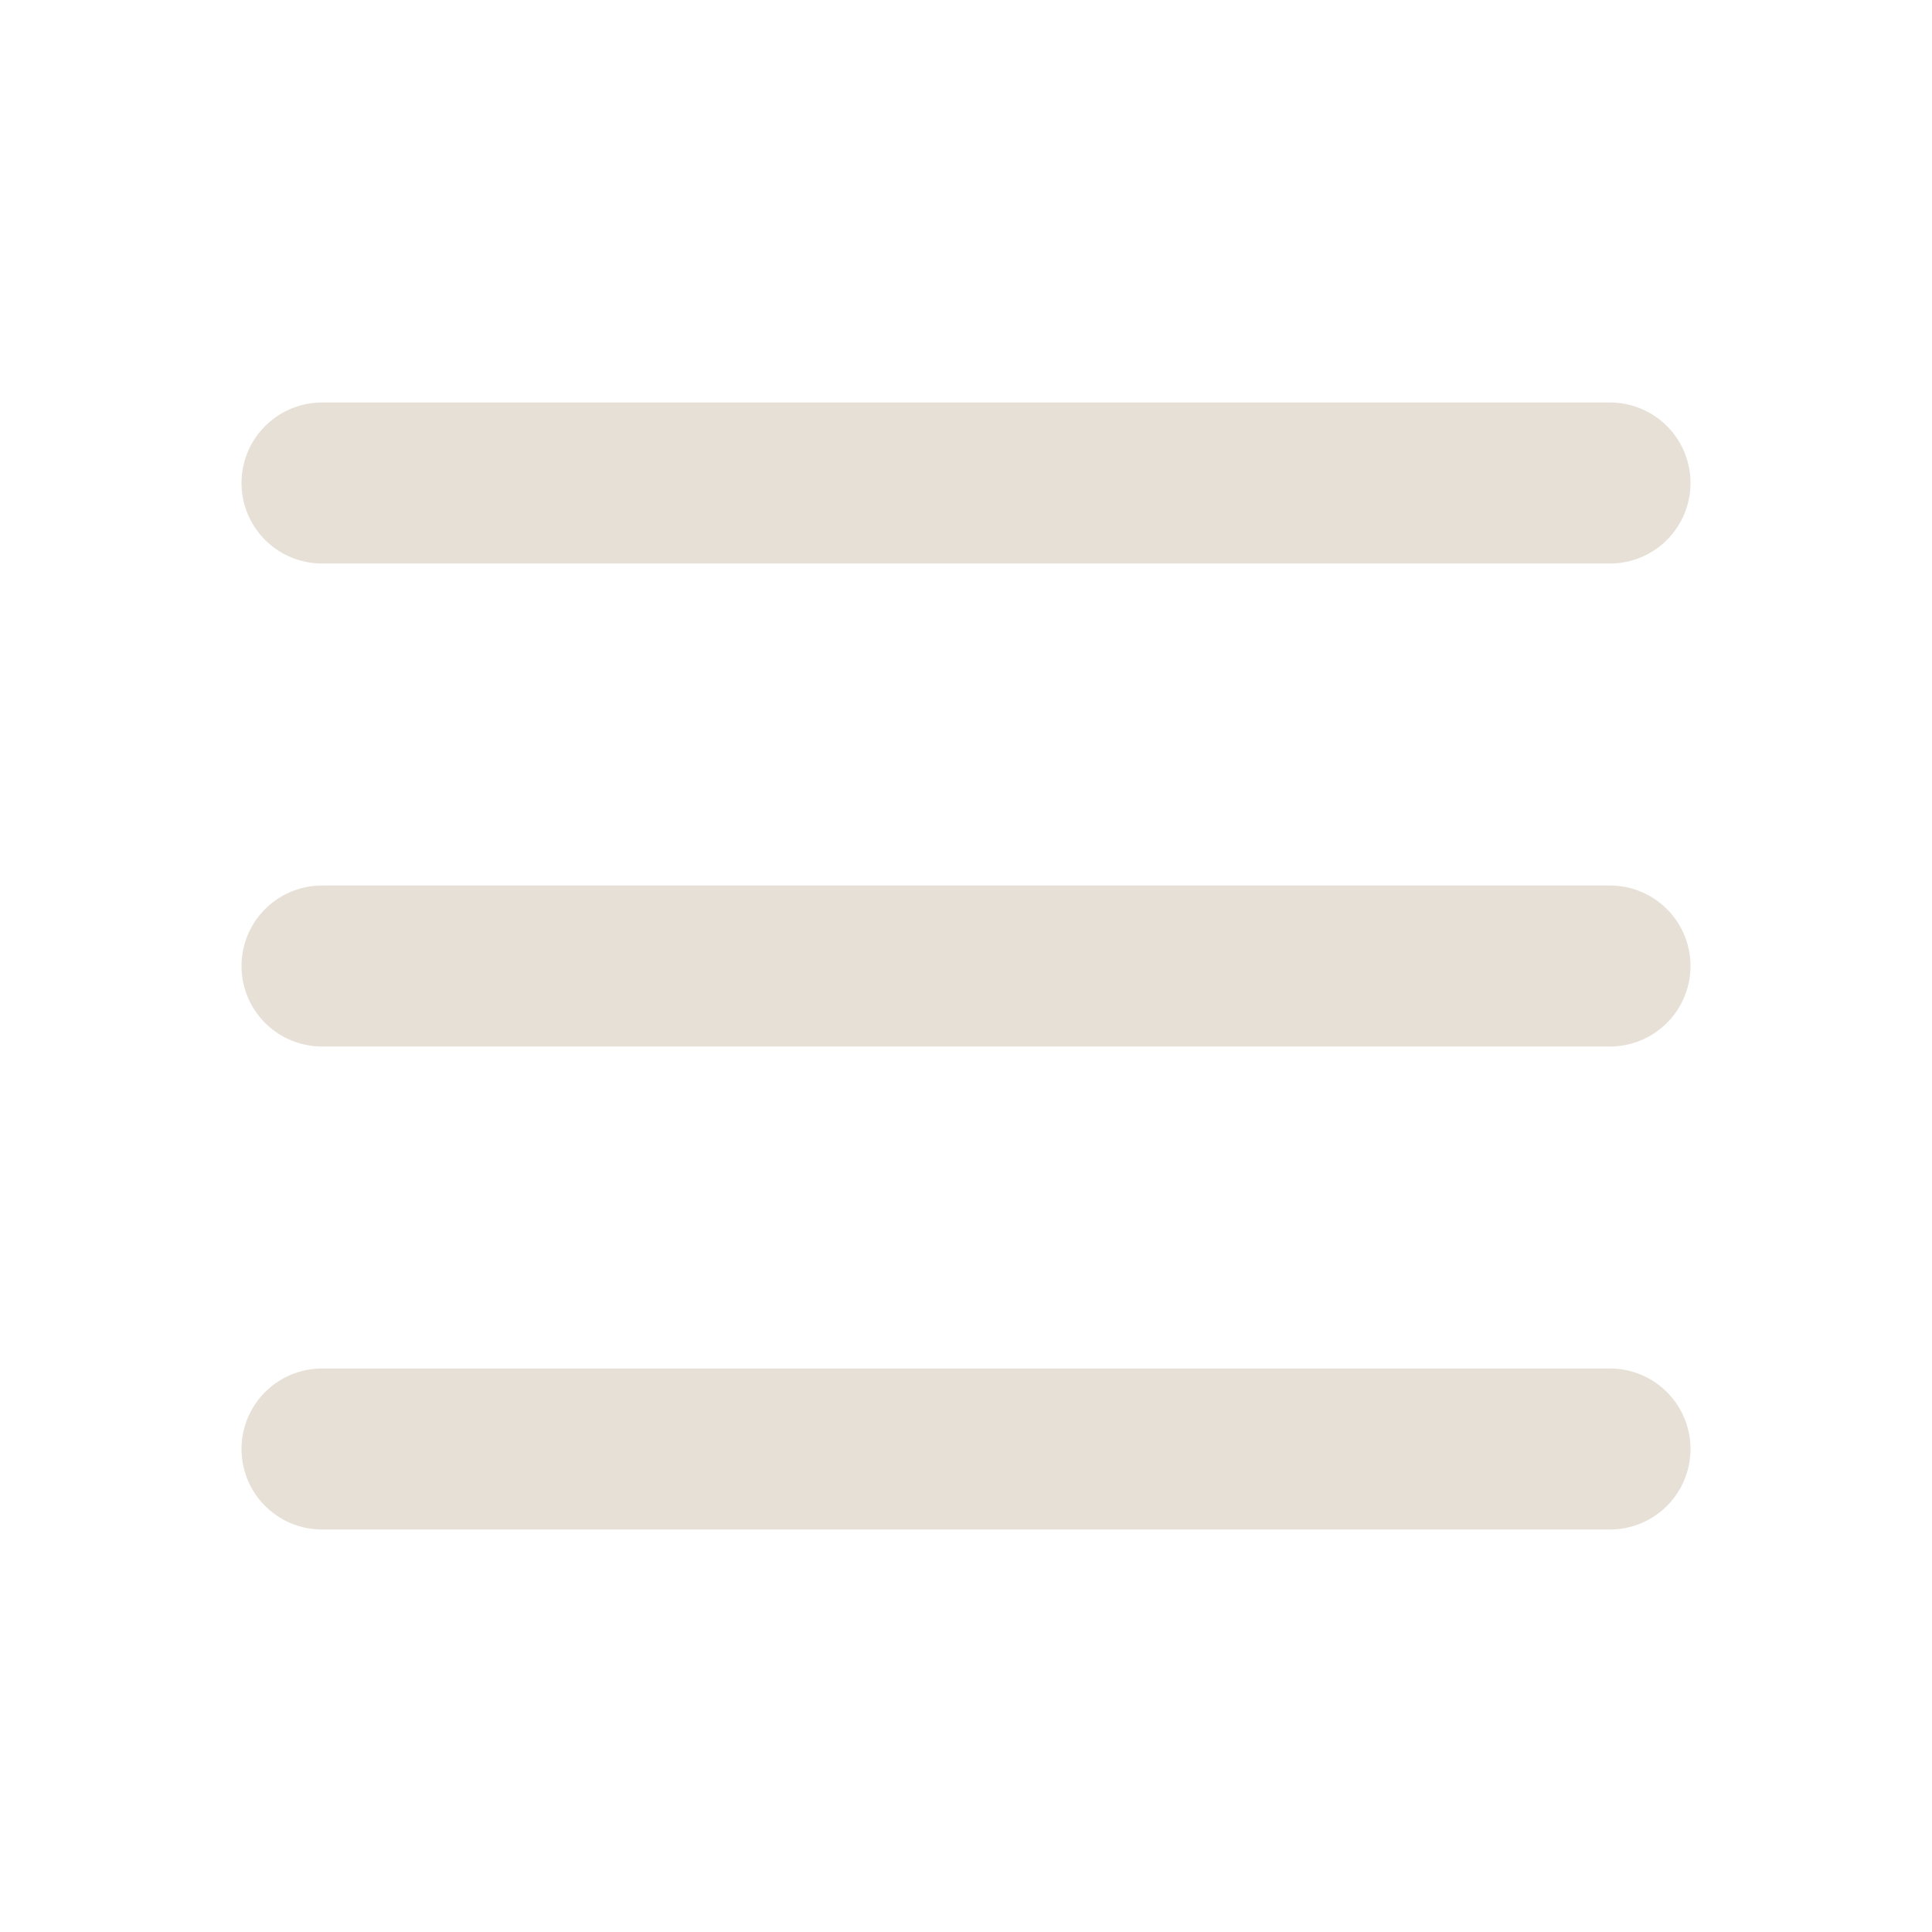
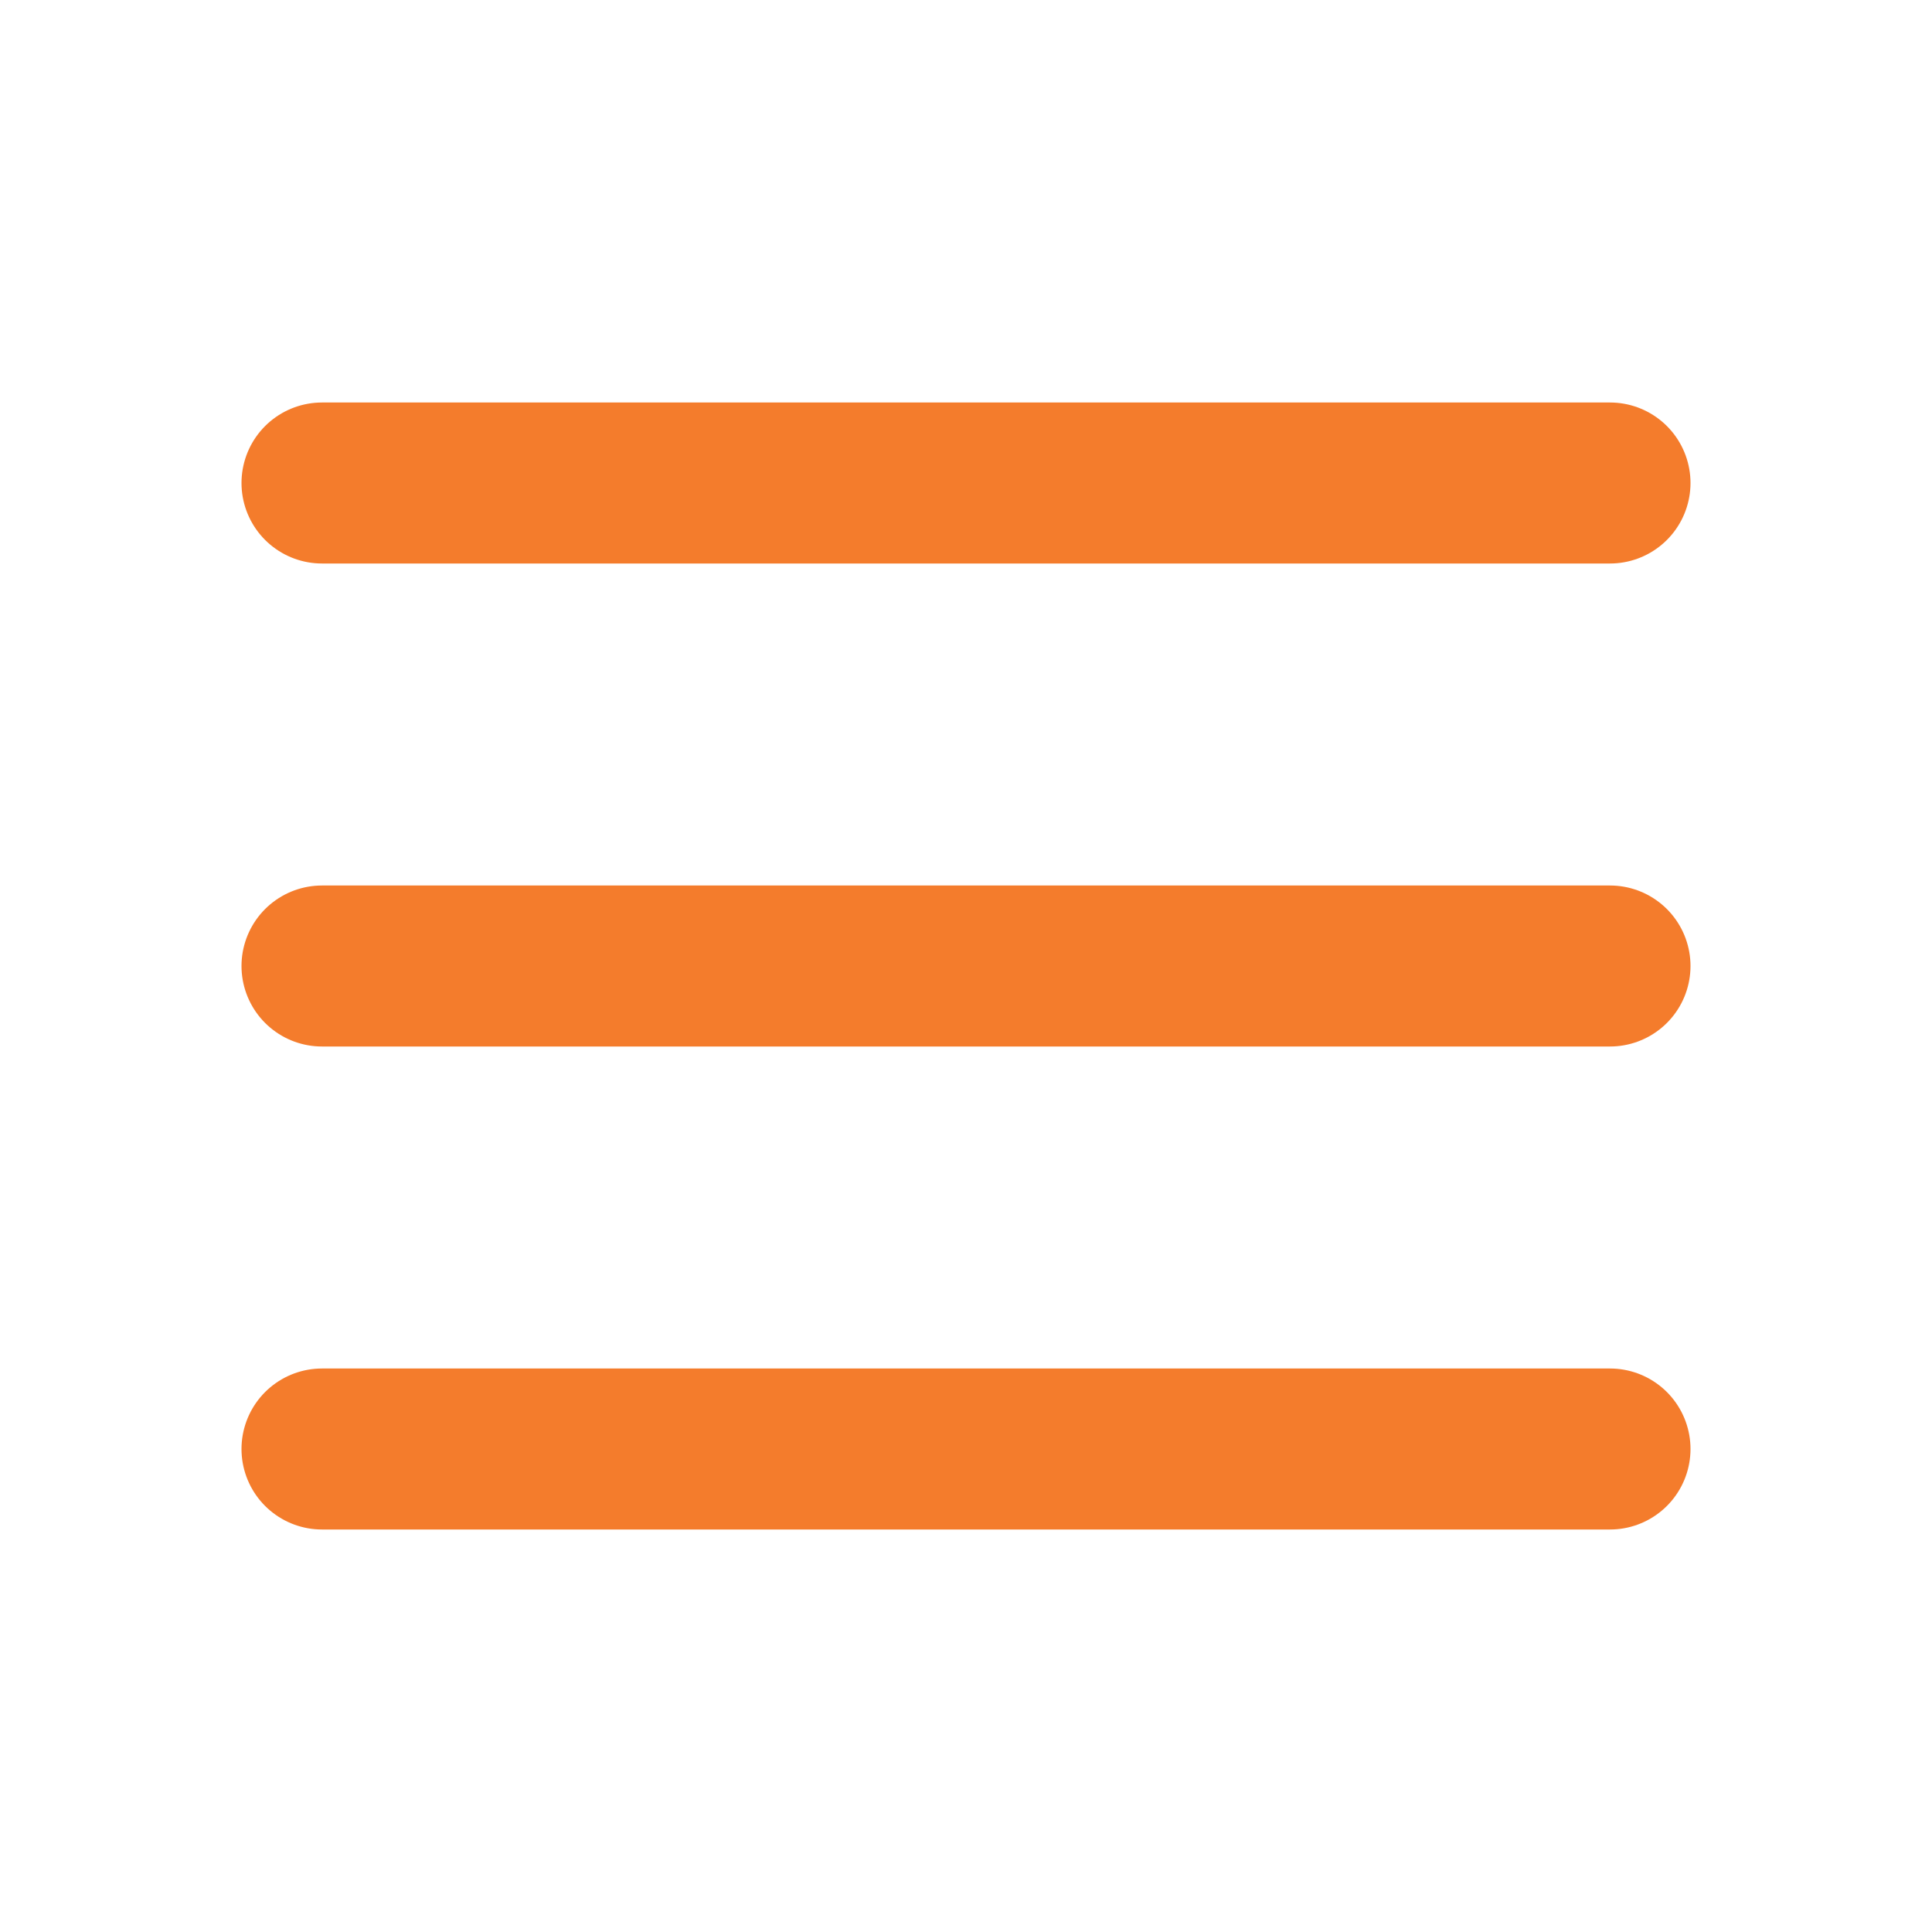
<svg xmlns="http://www.w3.org/2000/svg" width="800px" height="800px" viewBox="0 0 24 24" fill="none">
-   <path d="M4 18L20 18" stroke="#E7E0D6" stroke-width="2" stroke-linecap="round" />
-   <path d="M4 12L20 12" stroke="#E7E0D6" stroke-width="2" stroke-linecap="round" />
-   <path d="M4 6L20 6" stroke="#E7E0D6" stroke-width="2" stroke-linecap="round" />
+   <path d="M4 18L20 18" stroke="#F47C2C" stroke-width="2" stroke-linecap="round" />
+   <path d="M4 12L20 12" stroke="#F47C2C" stroke-width="2" stroke-linecap="round" />
+   <path d="M4 6L20 6" stroke="#F47C2C" stroke-width="2" stroke-linecap="round" />
</svg>
